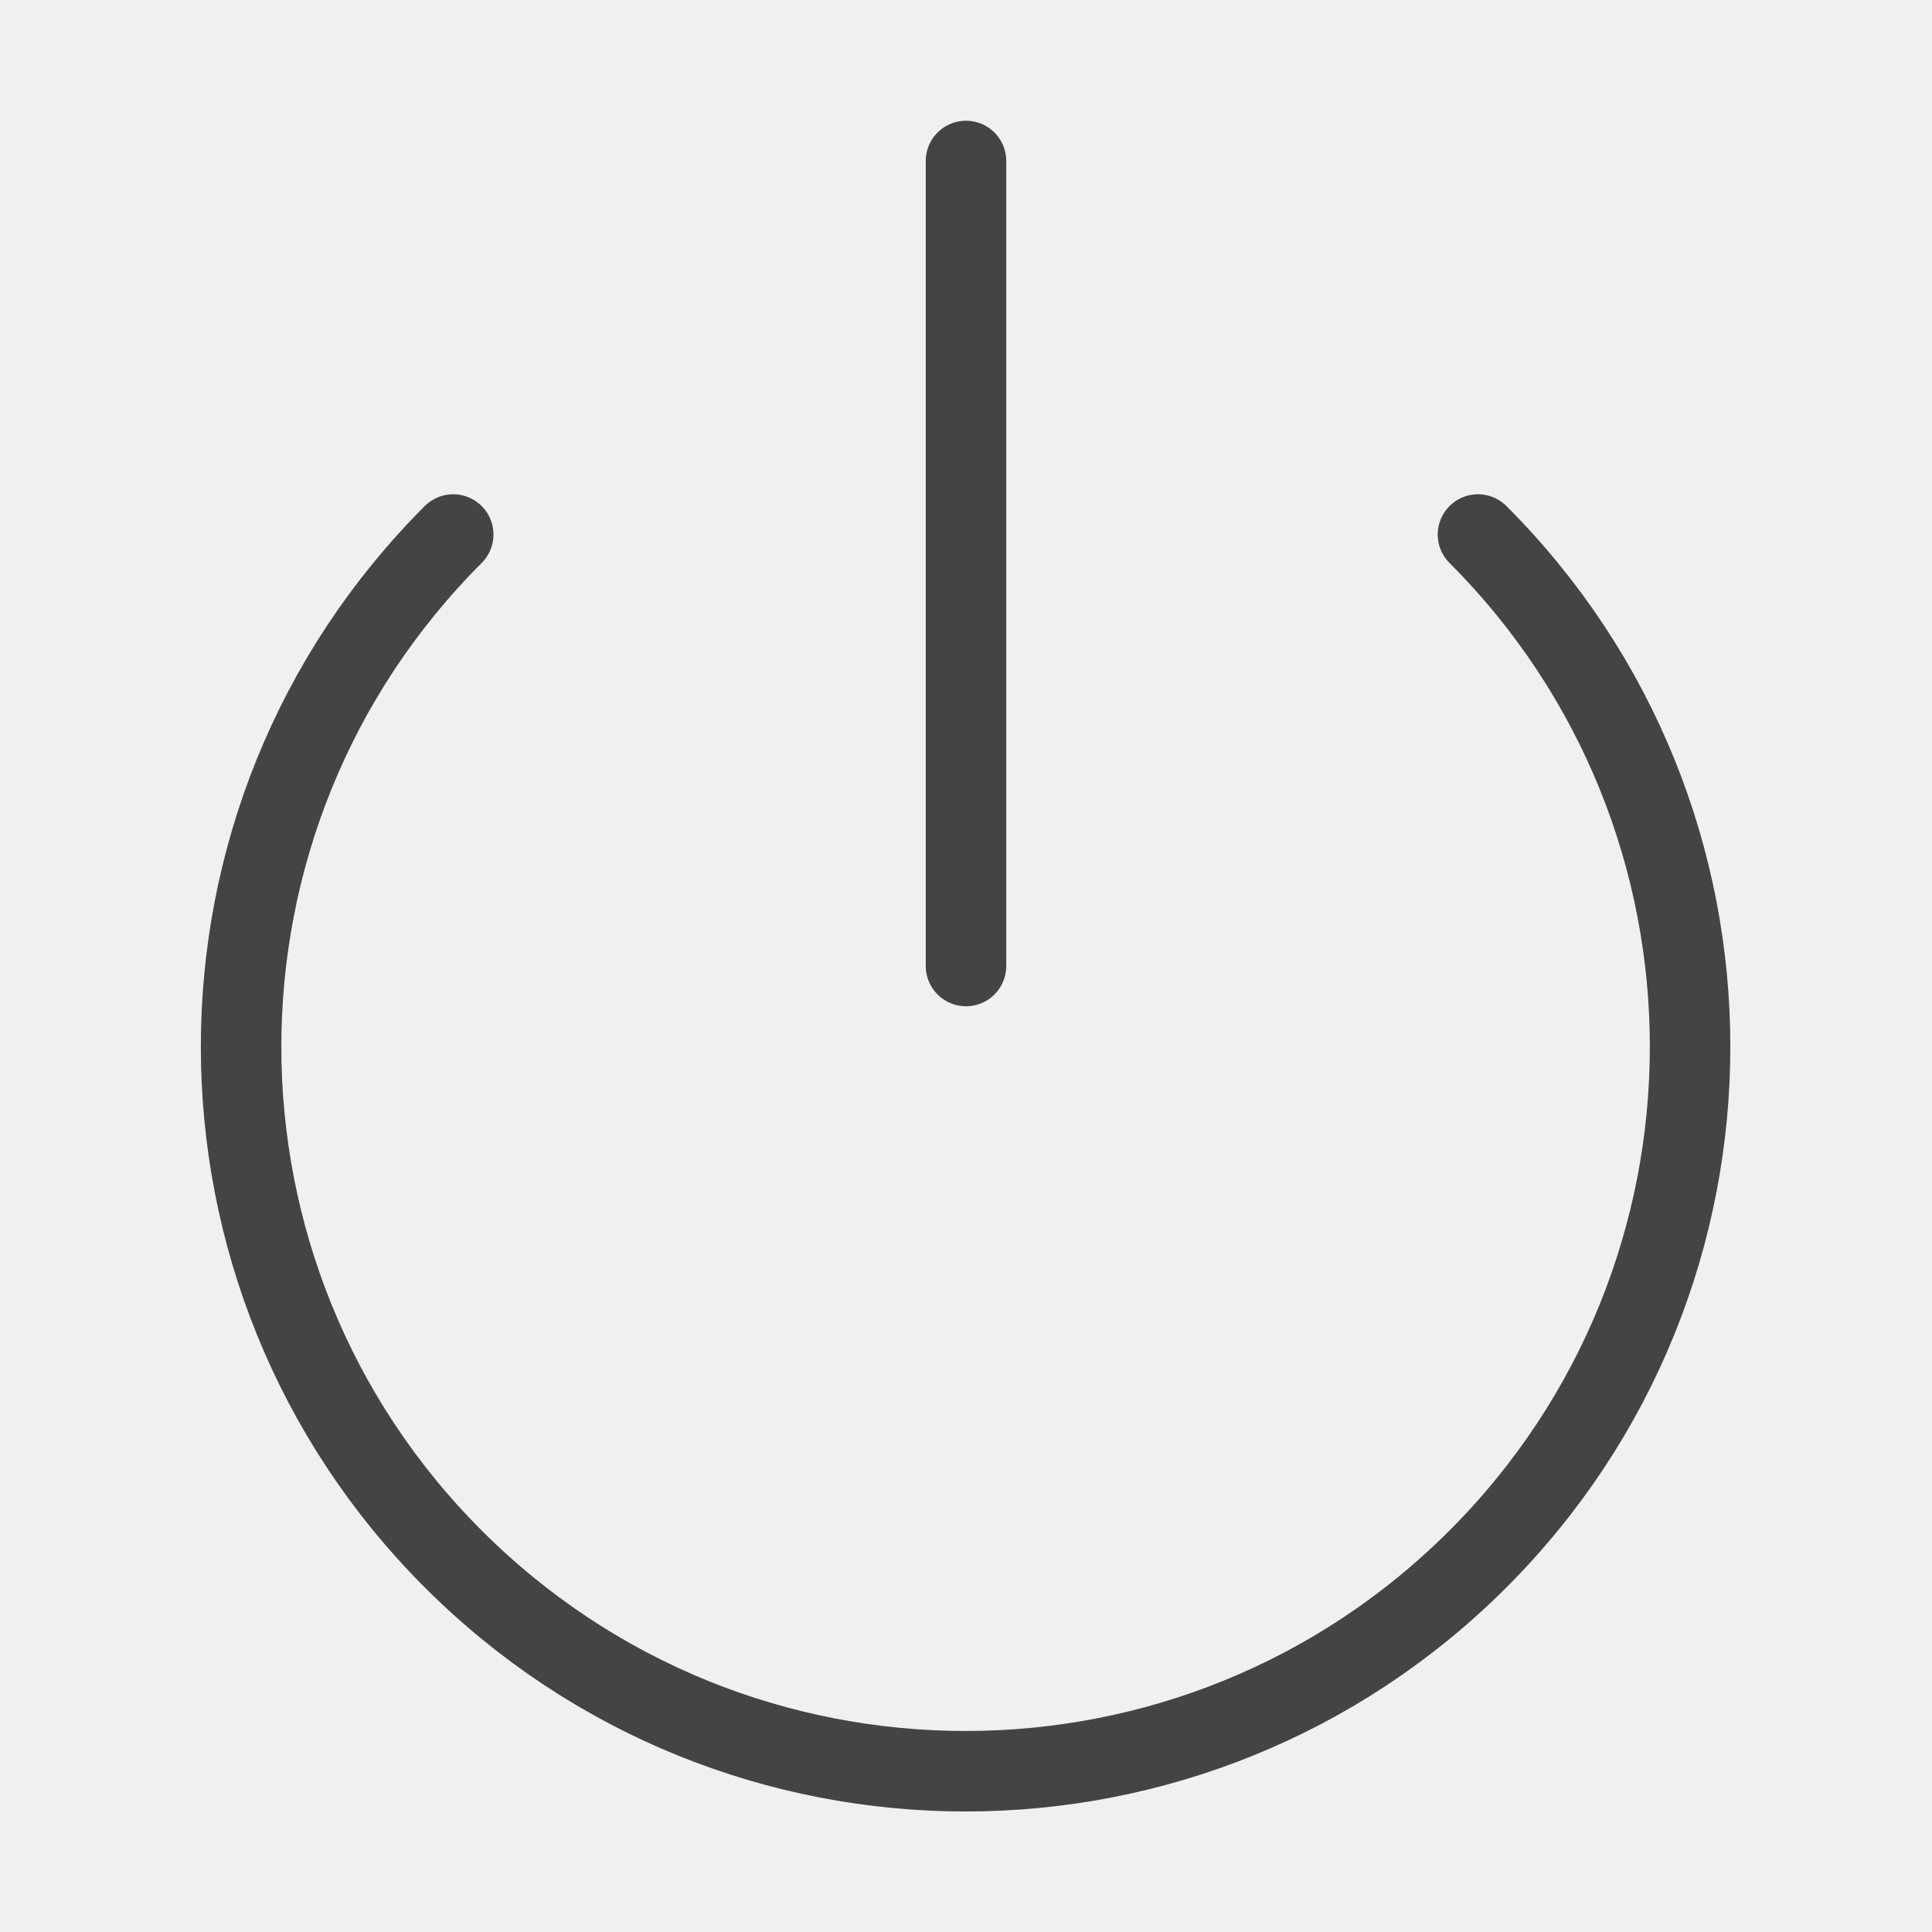
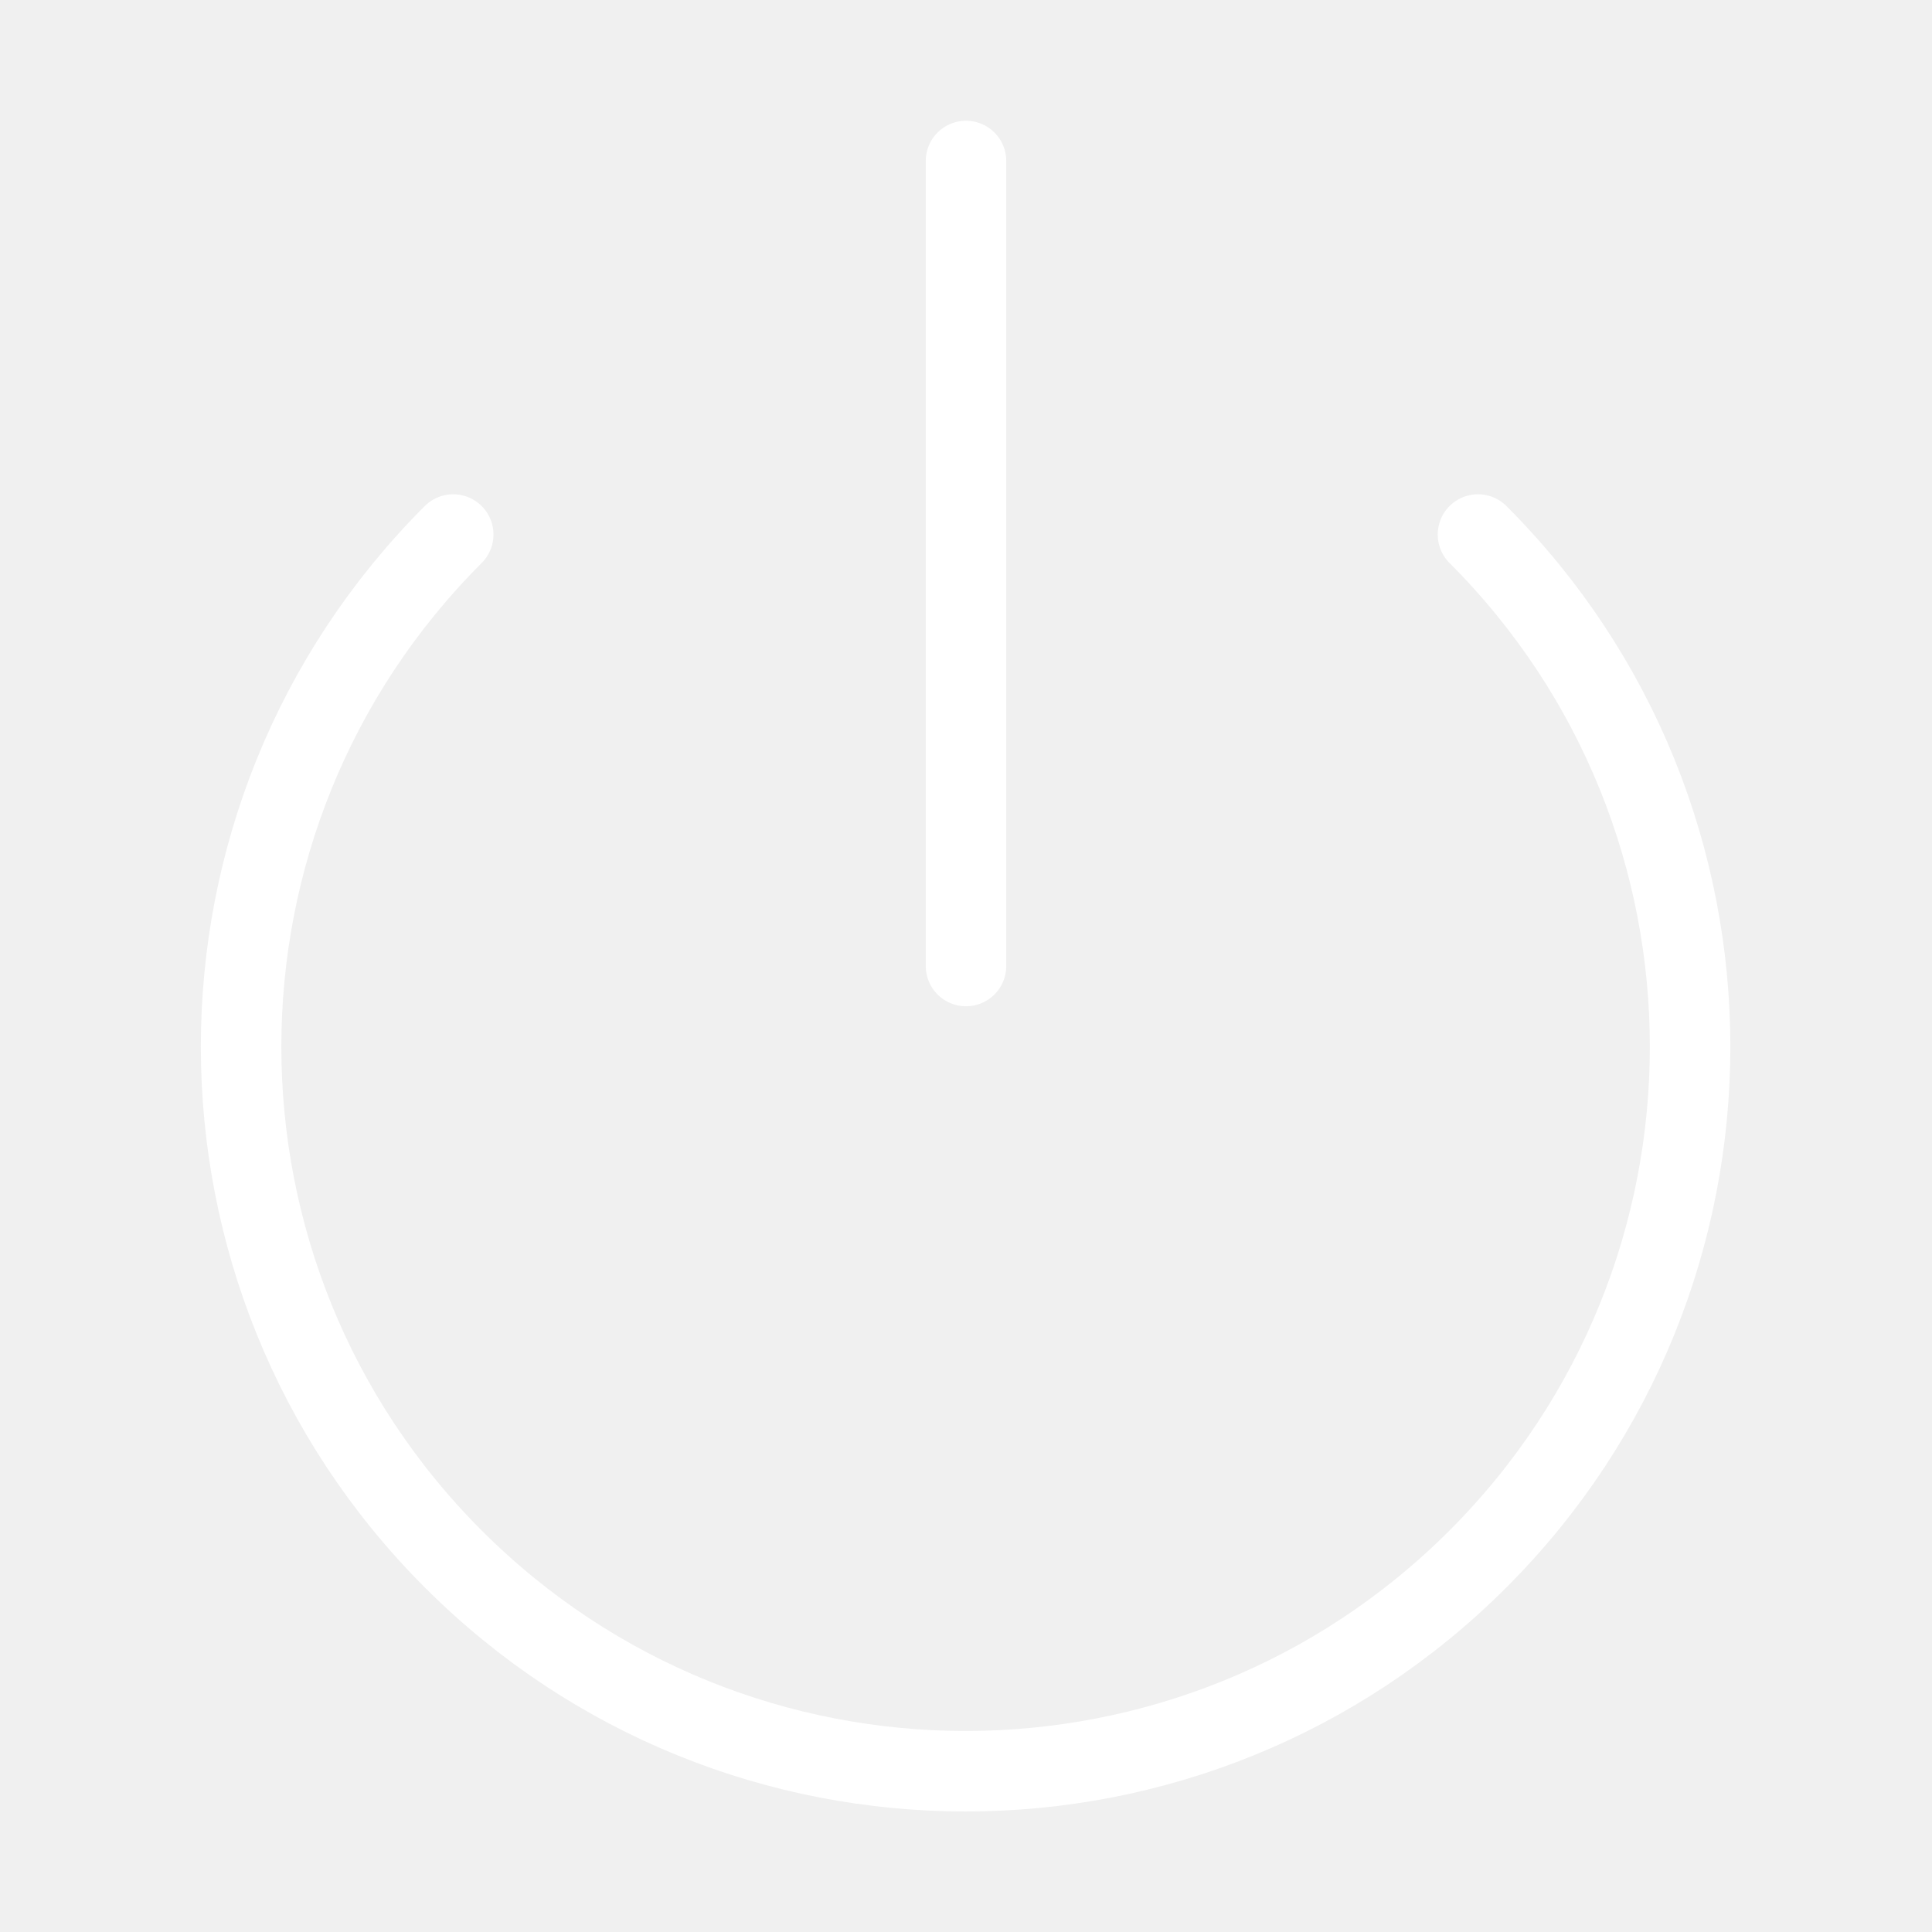
- <svg xmlns="http://www.w3.org/2000/svg" width="18" height="18" viewBox="0 0 24 24" fill="none" stroke="#444444" stroke-width="1" stroke-linecap="round" stroke-linejoin="round">
+ <svg xmlns="http://www.w3.org/2000/svg" width="18" height="18" viewBox="0 0 24 24" fill="none" stroke="#ffffff" stroke-width="1" stroke-linecap="round" stroke-linejoin="round">
  <path d="M18.36 6.64a9 9 0 1 1-12.73 0" />
  <line x1="12" y1="2" x2="12" y2="12" />
</svg>
